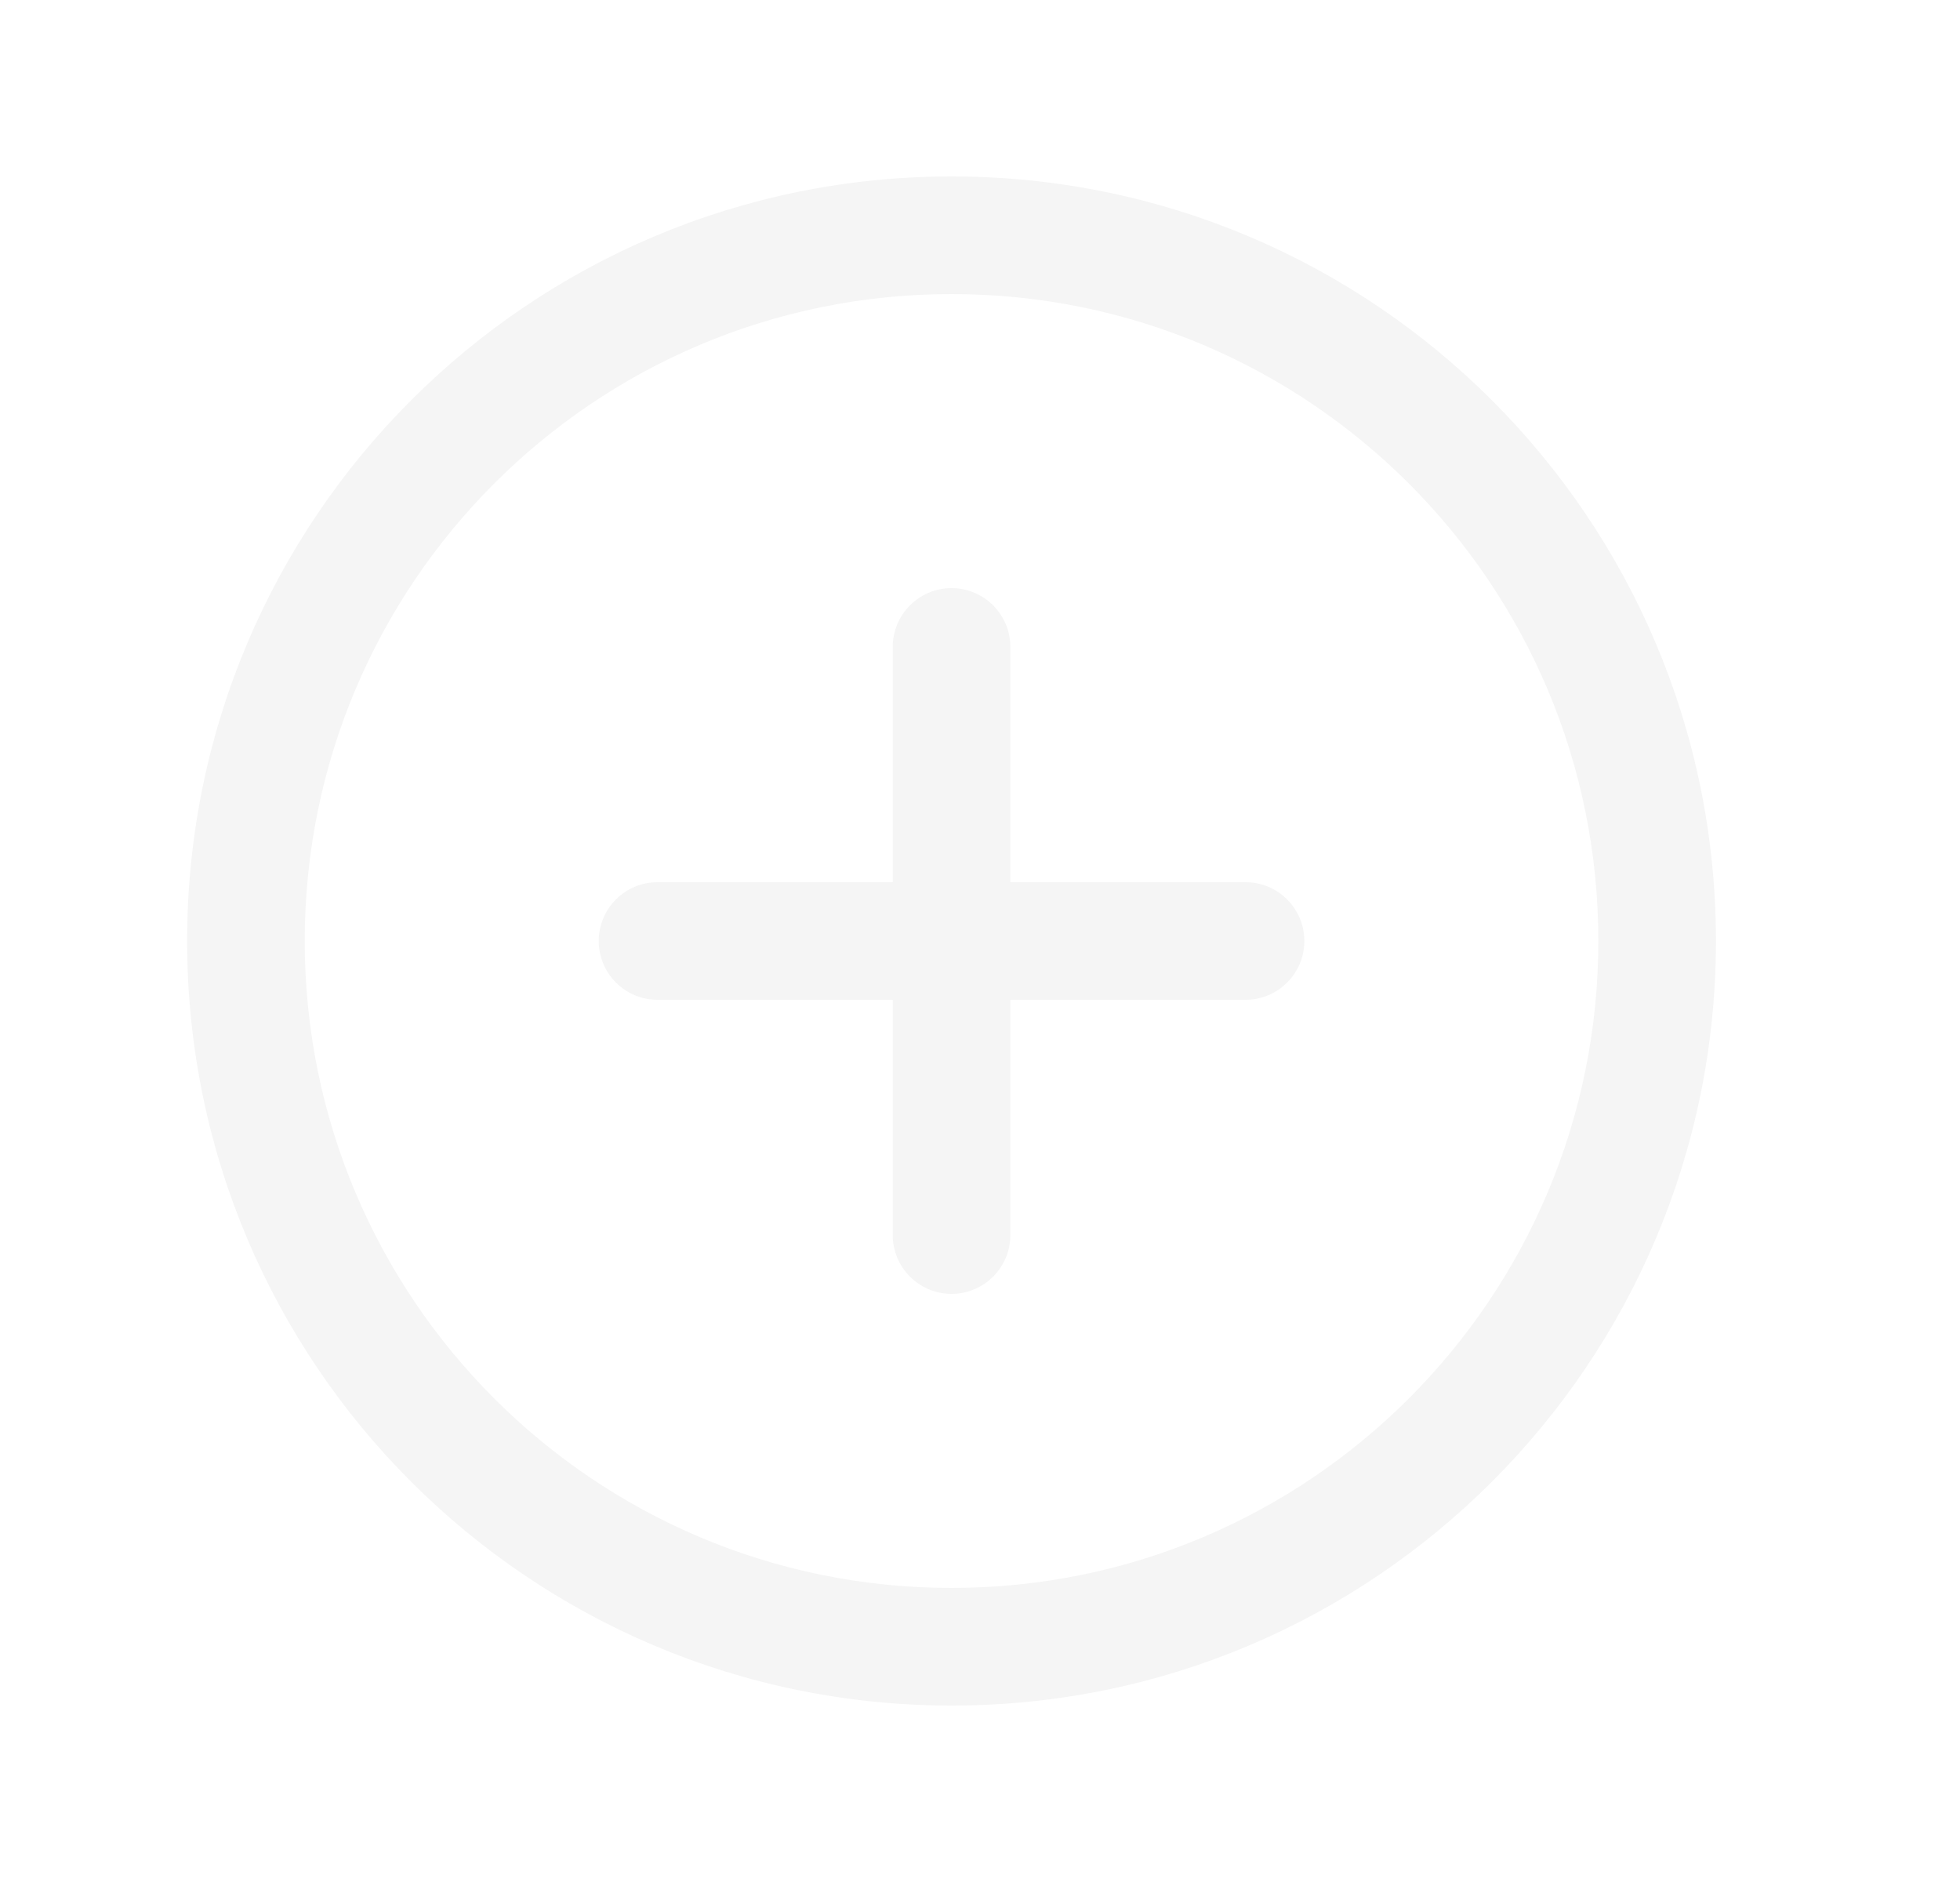
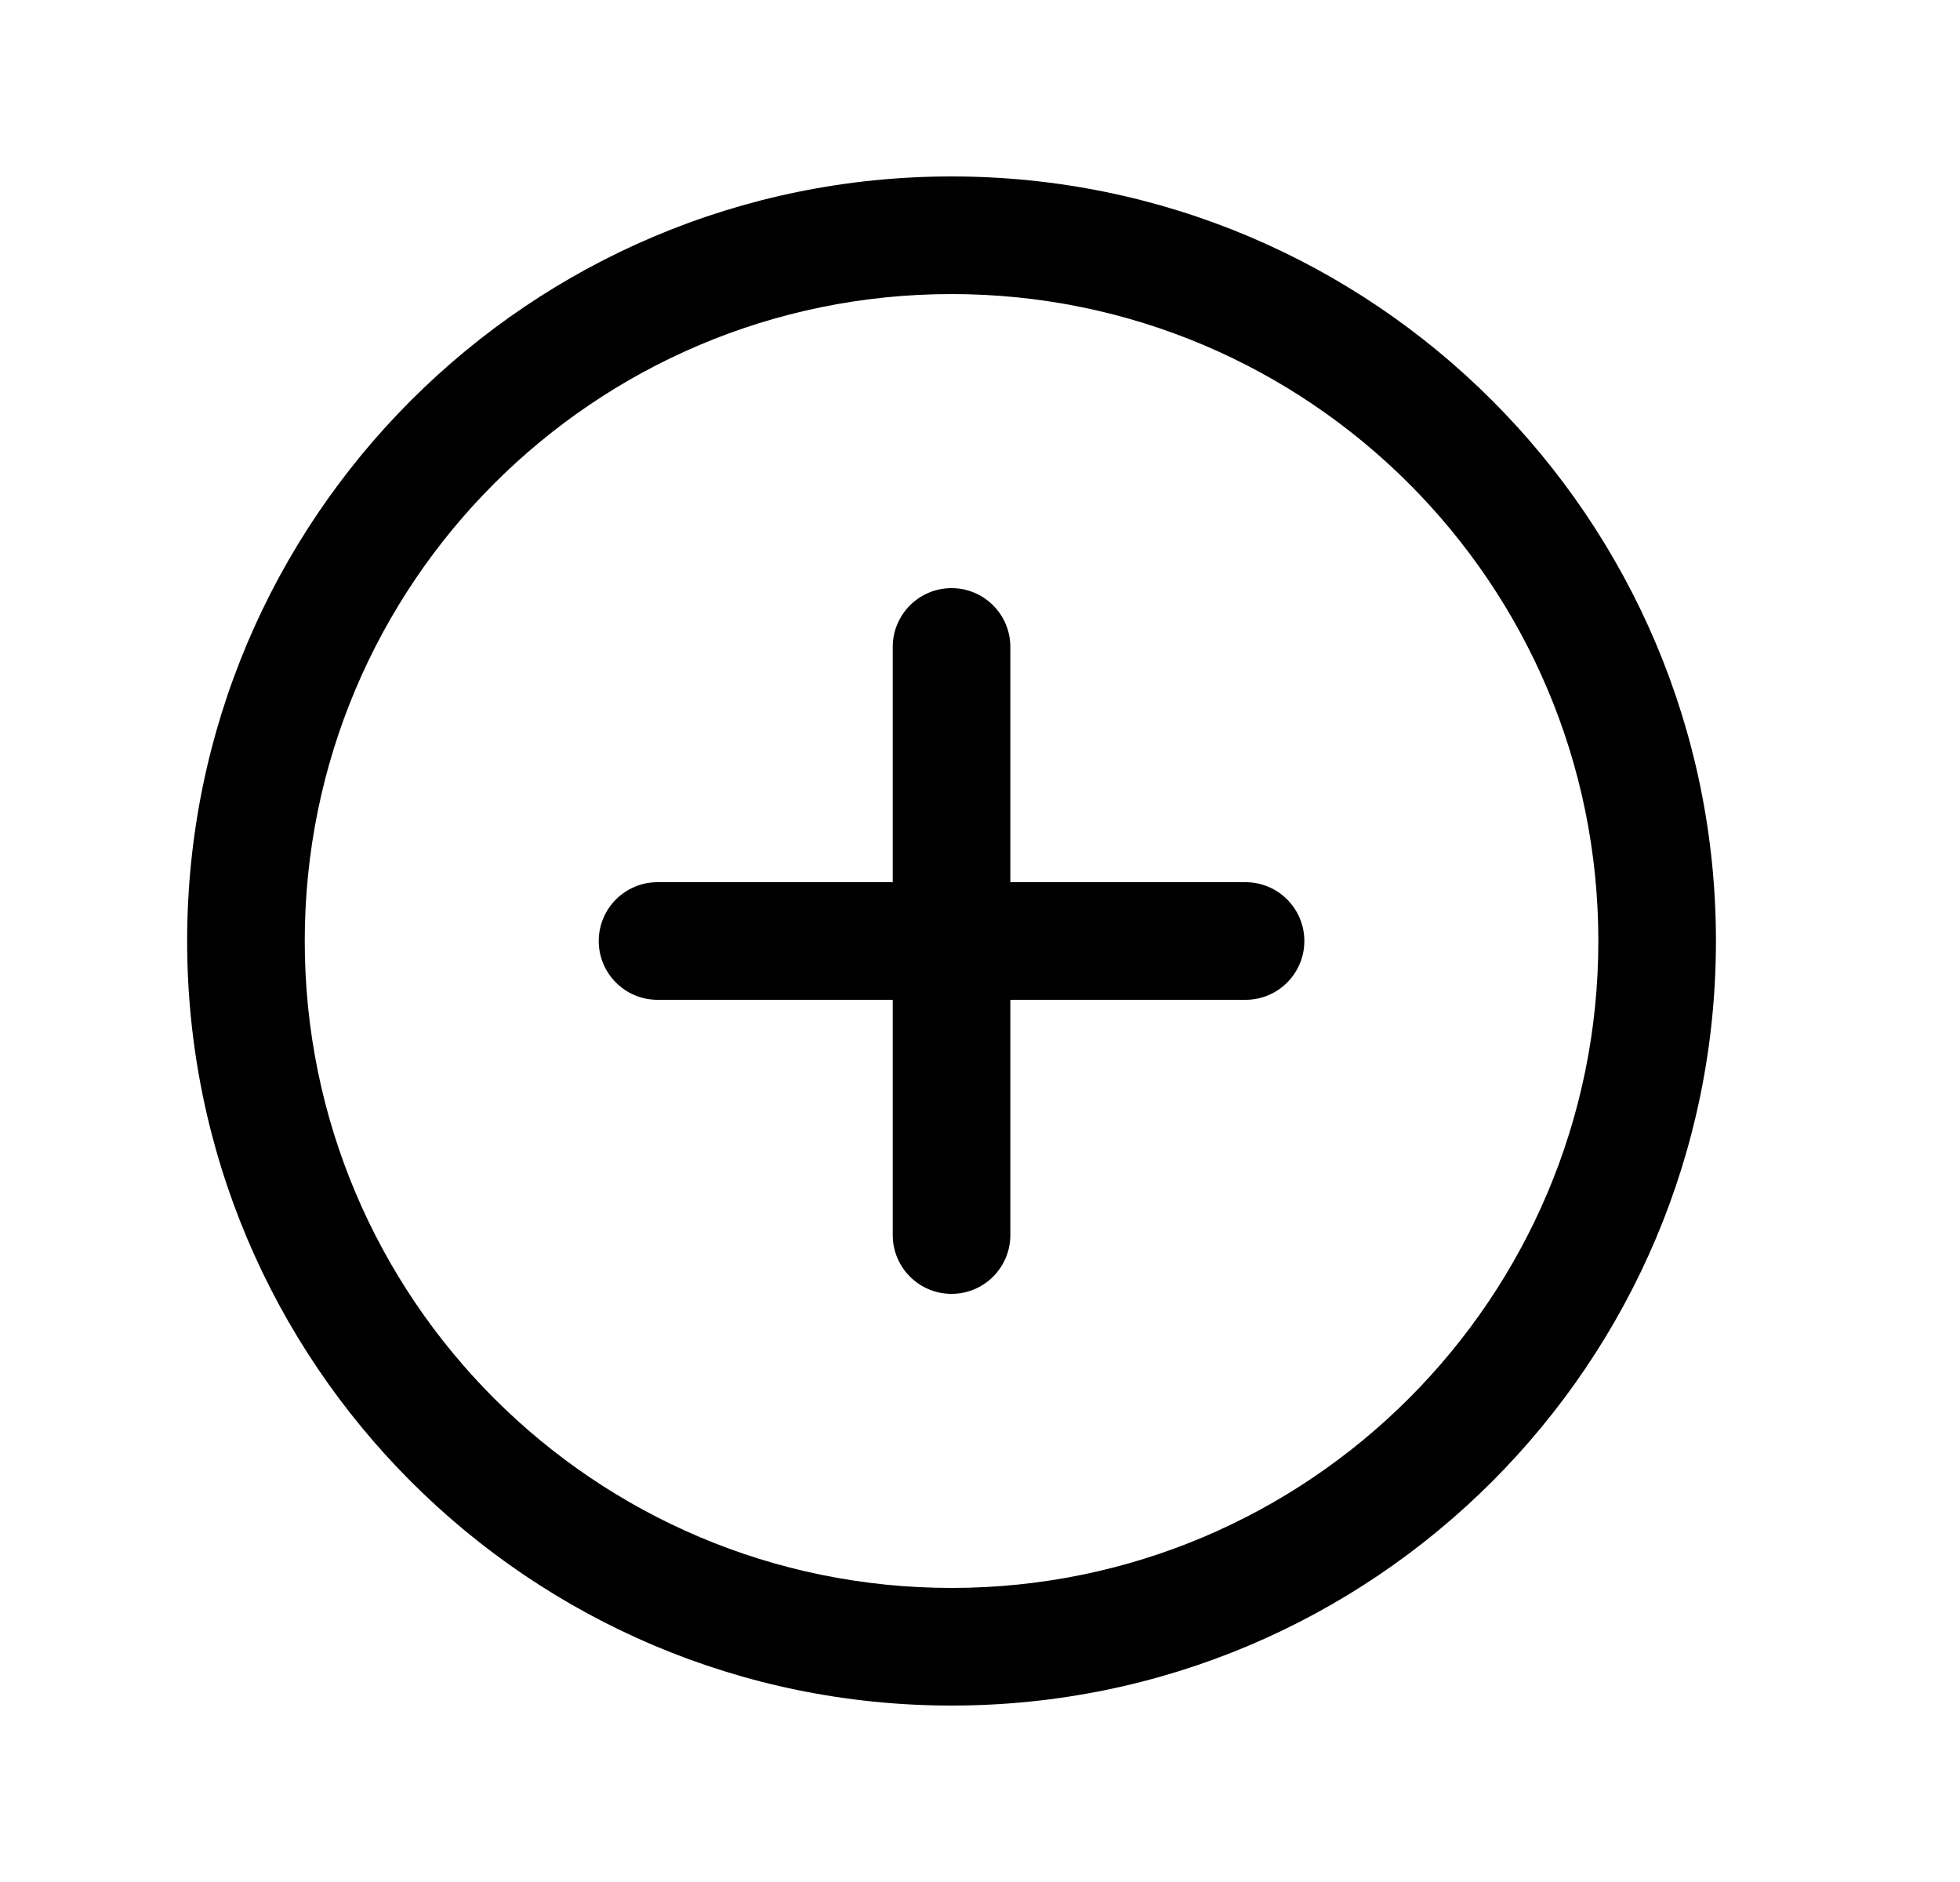
<svg xmlns="http://www.w3.org/2000/svg" width="25" height="24" viewBox="0 0 25 24" fill="none">
-   <path fill-rule="evenodd" clip-rule="evenodd" d="M12.137 3.75C7.58 3.75 3.887 7.444 3.887 12C3.887 16.556 7.58 20.25 12.137 20.25C16.693 20.25 20.387 16.556 20.387 12C20.387 7.444 16.693 3.75 12.137 3.75ZM2.387 12C2.387 6.615 6.752 2.25 12.137 2.25C17.521 2.25 21.887 6.615 21.887 12C21.887 17.385 17.521 21.75 12.137 21.75C6.752 21.75 2.387 17.385 2.387 12Z" fill="#F5F5F5" />
-   <path fill-rule="evenodd" clip-rule="evenodd" d="M12.887 8.25C12.887 7.836 12.551 7.5 12.137 7.5C11.723 7.5 11.387 7.836 11.387 8.25V11.25H8.387C7.973 11.25 7.637 11.586 7.637 12C7.637 12.414 7.973 12.75 8.387 12.75H11.387V15.75C11.387 16.164 11.723 16.5 12.137 16.5C12.551 16.5 12.887 16.164 12.887 15.75V12.75H15.887C16.301 12.75 16.637 12.414 16.637 12C16.637 11.586 16.301 11.25 15.887 11.25H12.887V8.25Z" fill="#F5F5F5" />
+   <path fill-rule="evenodd" clip-rule="evenodd" d="M12.137 3.75C7.58 3.75 3.887 7.444 3.887 12C3.887 16.556 7.58 20.25 12.137 20.25C16.693 20.25 20.387 16.556 20.387 12C20.387 7.444 16.693 3.75 12.137 3.75ZM2.387 12C2.387 6.615 6.752 2.25 12.137 2.25C17.521 2.25 21.887 6.615 21.887 12C21.887 17.385 17.521 21.75 12.137 21.75C6.752 21.75 2.387 17.385 2.387 12Z" fill="currentColor" />
+   <path fill-rule="evenodd" clip-rule="evenodd" d="M12.887 8.25C12.887 7.836 12.551 7.5 12.137 7.5C11.723 7.5 11.387 7.836 11.387 8.25V11.25H8.387C7.973 11.25 7.637 11.586 7.637 12C7.637 12.414 7.973 12.75 8.387 12.75H11.387V15.75C11.387 16.164 11.723 16.5 12.137 16.5C12.551 16.5 12.887 16.164 12.887 15.75V12.75H15.887C16.301 12.75 16.637 12.414 16.637 12C16.637 11.586 16.301 11.25 15.887 11.25H12.887V8.25Z" fill="currentColor" />
</svg>
